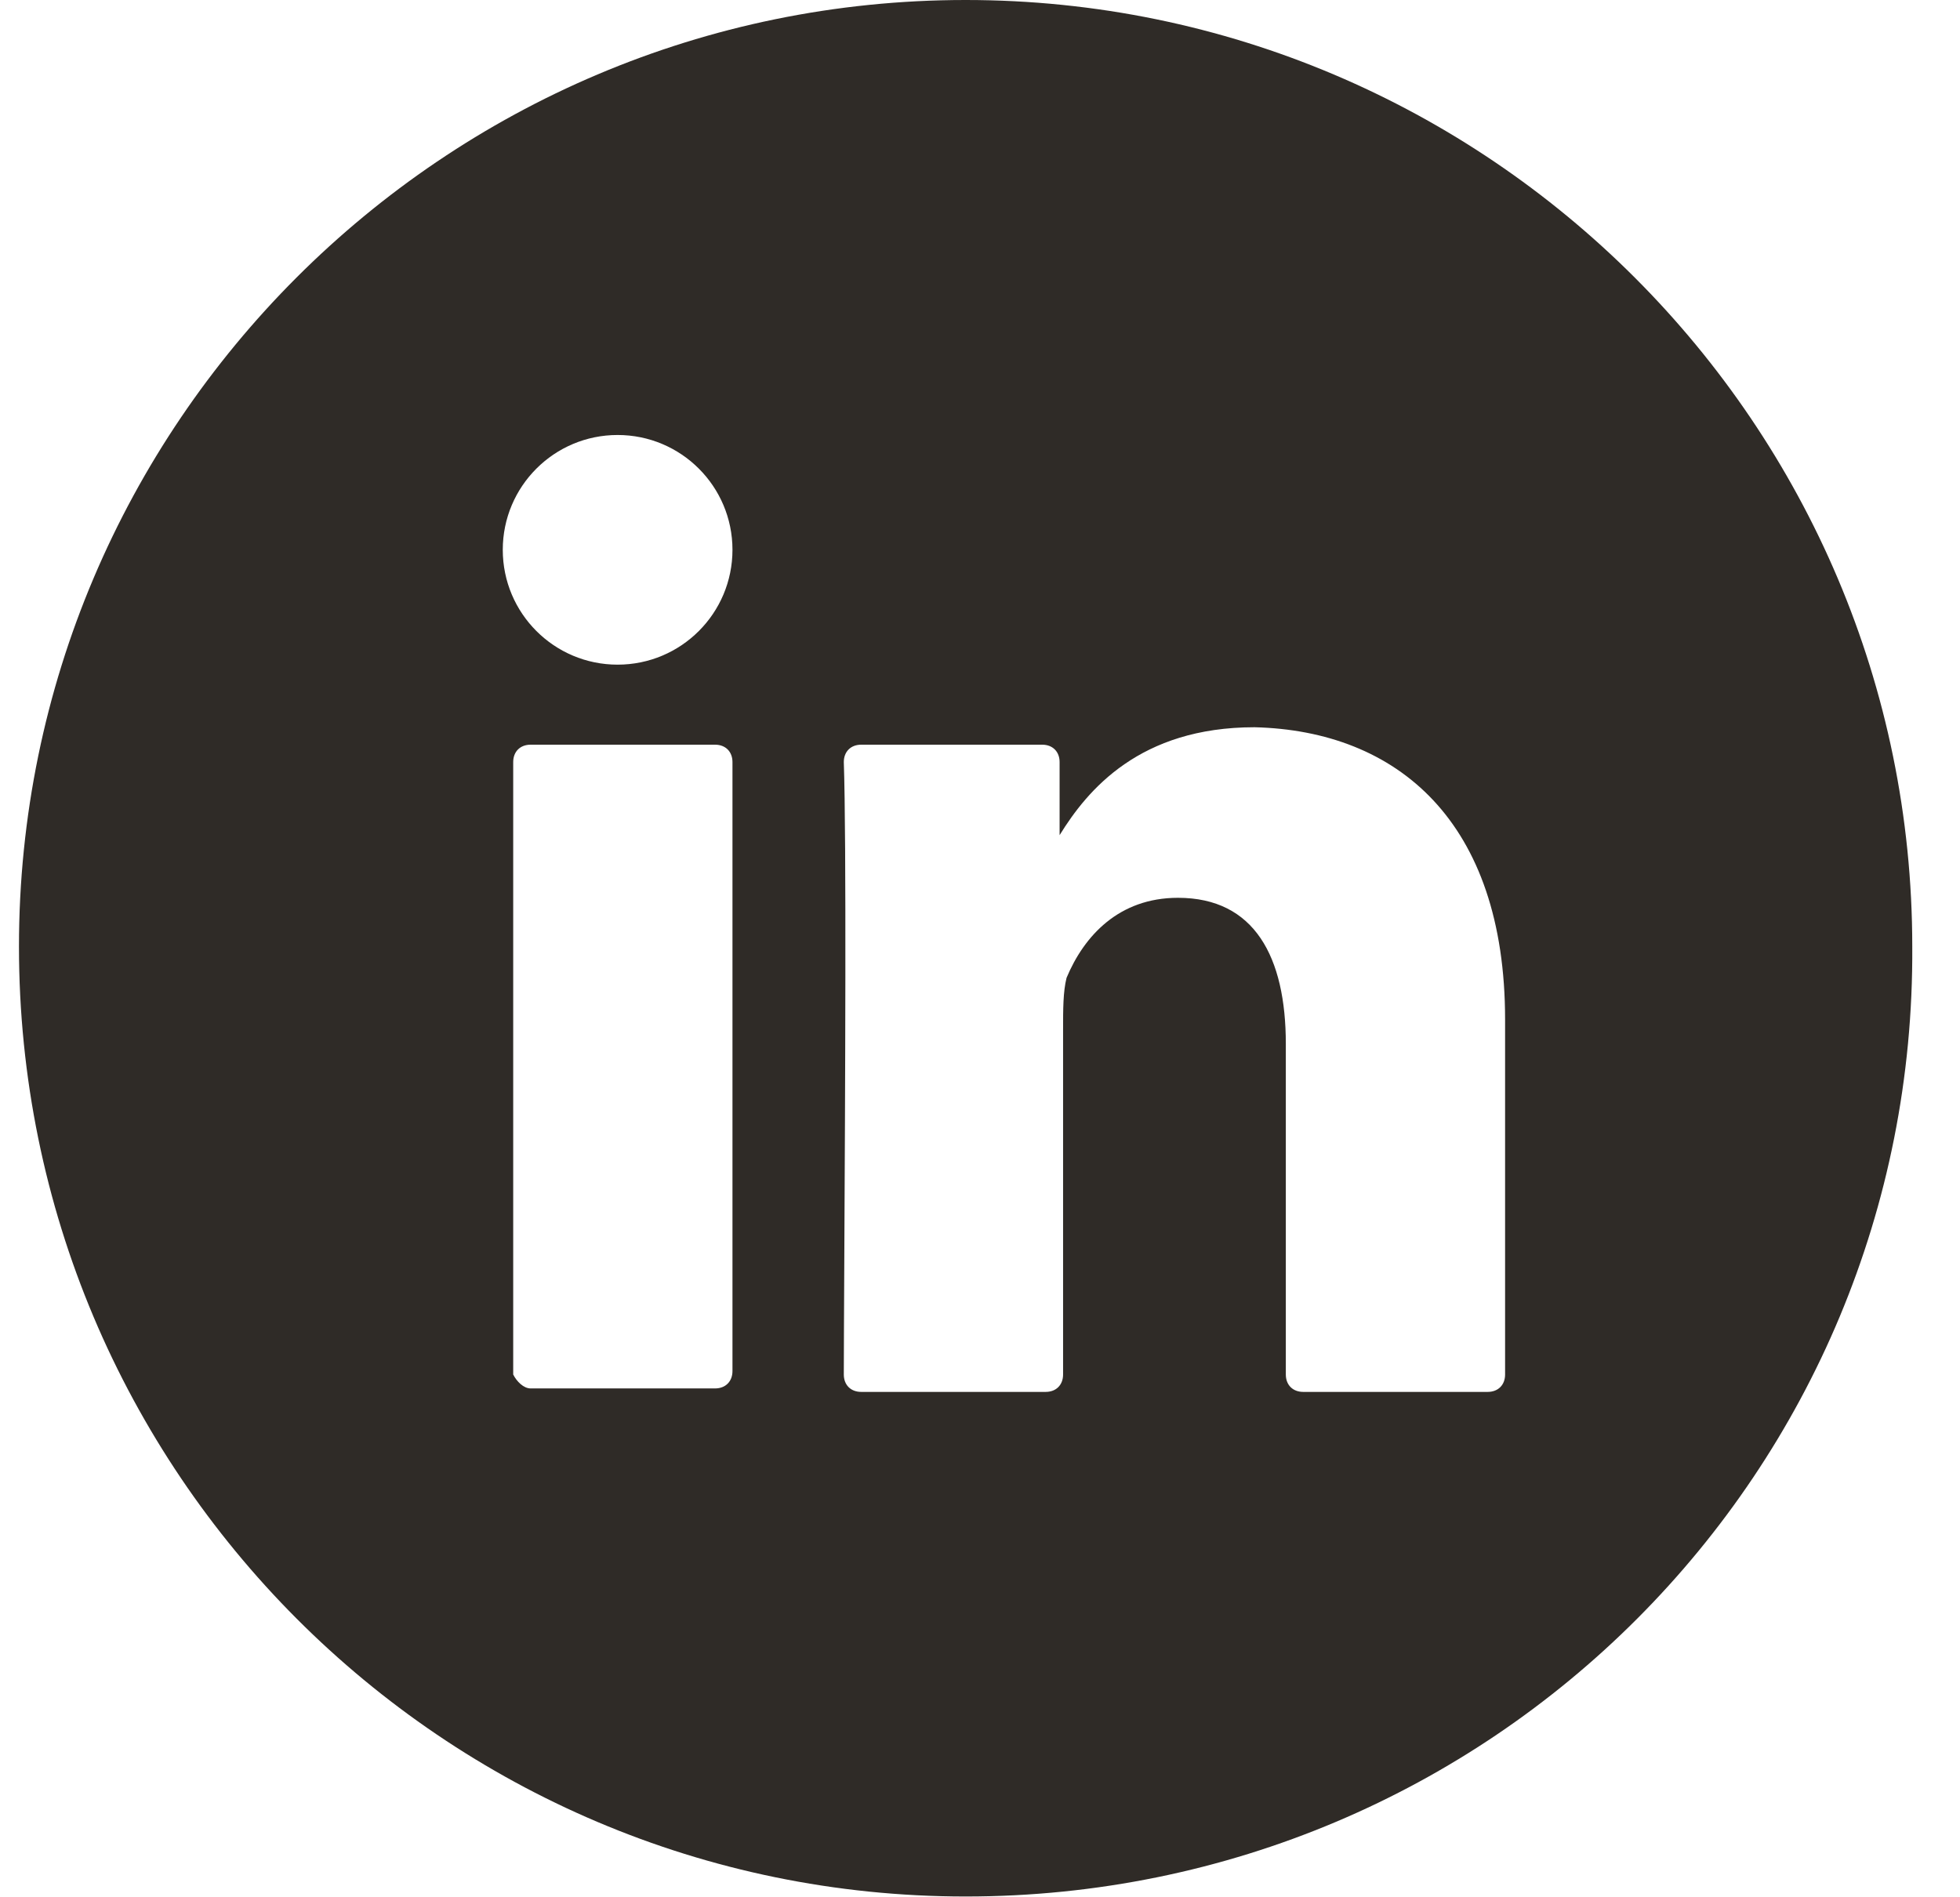
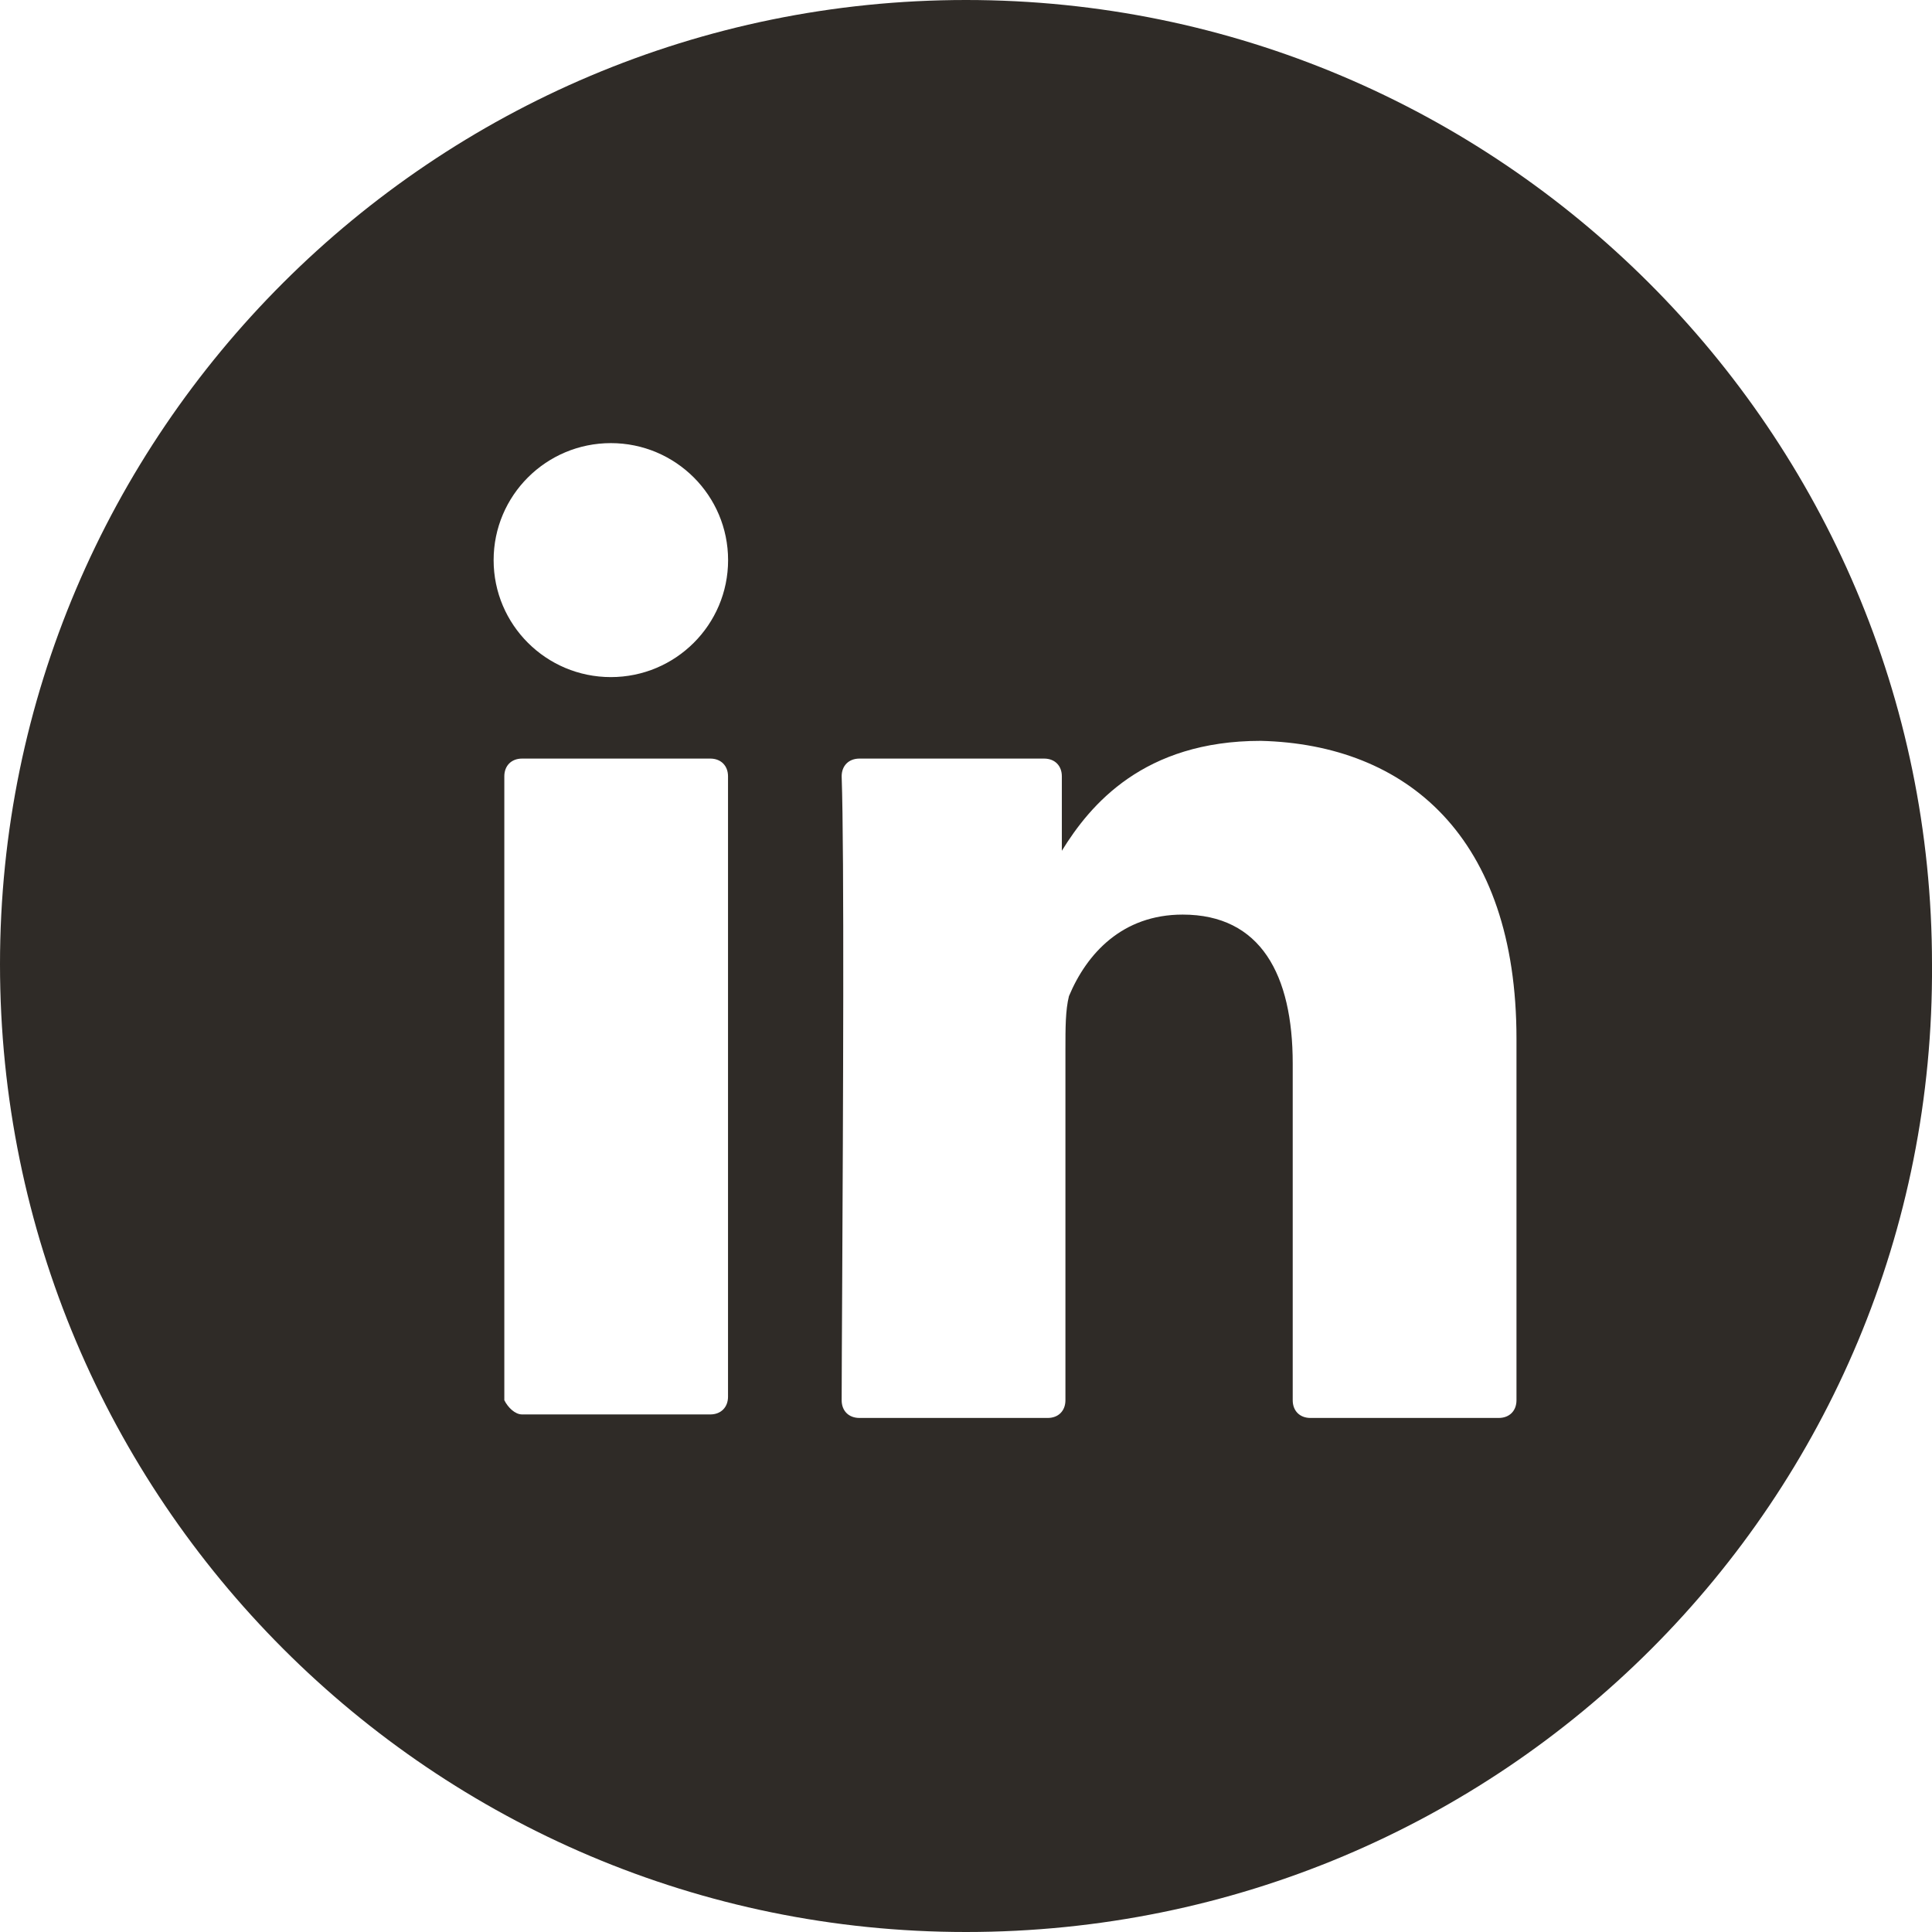
- <svg xmlns="http://www.w3.org/2000/svg" width="31" height="30" viewBox="0 0 31 30" fill="none">
-   <path fill-rule="evenodd" clip-rule="evenodd" d="M15.273 30C7.016 30 0.3 23.284 0.3 14.973C0.3 6.716 7.016 0 15.273 0C23.53 0 30.245 6.716 30.245 14.973C30.3 23.284 23.585 30 15.273 30ZM23.805 16.128V21.743C23.805 21.908 23.695 22.018 23.53 22.018H20.612C20.447 22.018 20.337 21.908 20.337 21.743V16.514C20.337 15.137 19.842 14.202 18.631 14.202C17.695 14.202 17.145 14.807 16.869 15.468C16.814 15.688 16.814 15.963 16.814 16.293V21.743C16.814 21.908 16.704 22.018 16.539 22.018H13.621C13.456 22.018 13.346 21.908 13.346 21.743C13.346 21.4 13.35 20.724 13.354 19.878V19.878C13.367 17.334 13.388 13.253 13.346 12.055C13.346 11.89 13.456 11.78 13.621 11.78H16.484C16.649 11.78 16.759 11.89 16.759 12.055V13.211C17.2 12.495 18.025 11.504 19.842 11.504C22.099 11.559 23.805 12.991 23.805 16.128ZM8.392 21.963H11.31C11.475 21.963 11.585 21.853 11.585 21.688V12.055C11.585 11.89 11.475 11.78 11.31 11.78H8.392C8.227 11.78 8.117 11.89 8.117 12.055V21.743C8.172 21.853 8.282 21.963 8.392 21.963ZM11.585 8.697C11.585 9.701 10.772 10.514 9.768 10.514C8.765 10.514 7.952 9.701 7.952 8.697C7.952 7.694 8.765 6.881 9.768 6.881C10.772 6.881 11.585 7.694 11.585 8.697Z" fill="#2F2B27" />
+ <svg xmlns="http://www.w3.org/2000/svg" width="28" height="28" viewBox="0 0 28 28" fill="none">
+   <path fill-rule="evenodd" clip-rule="evenodd" d="M14 28C6.279 28 0 21.732 0 13.974C0 6.268 6.279 0 14 0C21.72 0 28 6.268 28 13.974C28.051 21.732 21.772 28 14 28ZM21.978 15.053V20.293C21.978 20.448 21.875 20.55 21.72 20.55H18.992C18.838 20.55 18.735 20.448 18.735 20.293V15.413C18.735 14.128 18.272 13.255 17.14 13.255C16.265 13.255 15.75 13.82 15.492 14.437C15.441 14.642 15.441 14.899 15.441 15.207V20.293C15.441 20.448 15.338 20.55 15.184 20.55H12.456C12.301 20.55 12.198 20.448 12.198 20.293C12.198 19.973 12.202 19.342 12.206 18.553V18.553V18.553C12.218 16.178 12.237 12.369 12.198 11.251C12.198 11.097 12.301 10.994 12.456 10.994H15.132C15.287 10.994 15.389 11.097 15.389 11.251V12.33C15.801 11.662 16.573 10.737 18.272 10.737C20.382 10.789 21.978 12.125 21.978 15.053ZM7.566 20.499H10.294C10.448 20.499 10.551 20.396 10.551 20.242V11.251C10.551 11.097 10.448 10.994 10.294 10.994H7.566C7.412 10.994 7.309 11.097 7.309 11.251V20.293C7.36 20.396 7.463 20.499 7.566 20.499ZM10.552 8.118C10.552 9.054 9.791 9.813 8.853 9.813C7.915 9.813 7.154 9.054 7.154 8.118C7.154 7.181 7.915 6.422 8.853 6.422C9.791 6.422 10.552 7.181 10.552 8.118Z" fill="#2F2B27" />
</svg>
